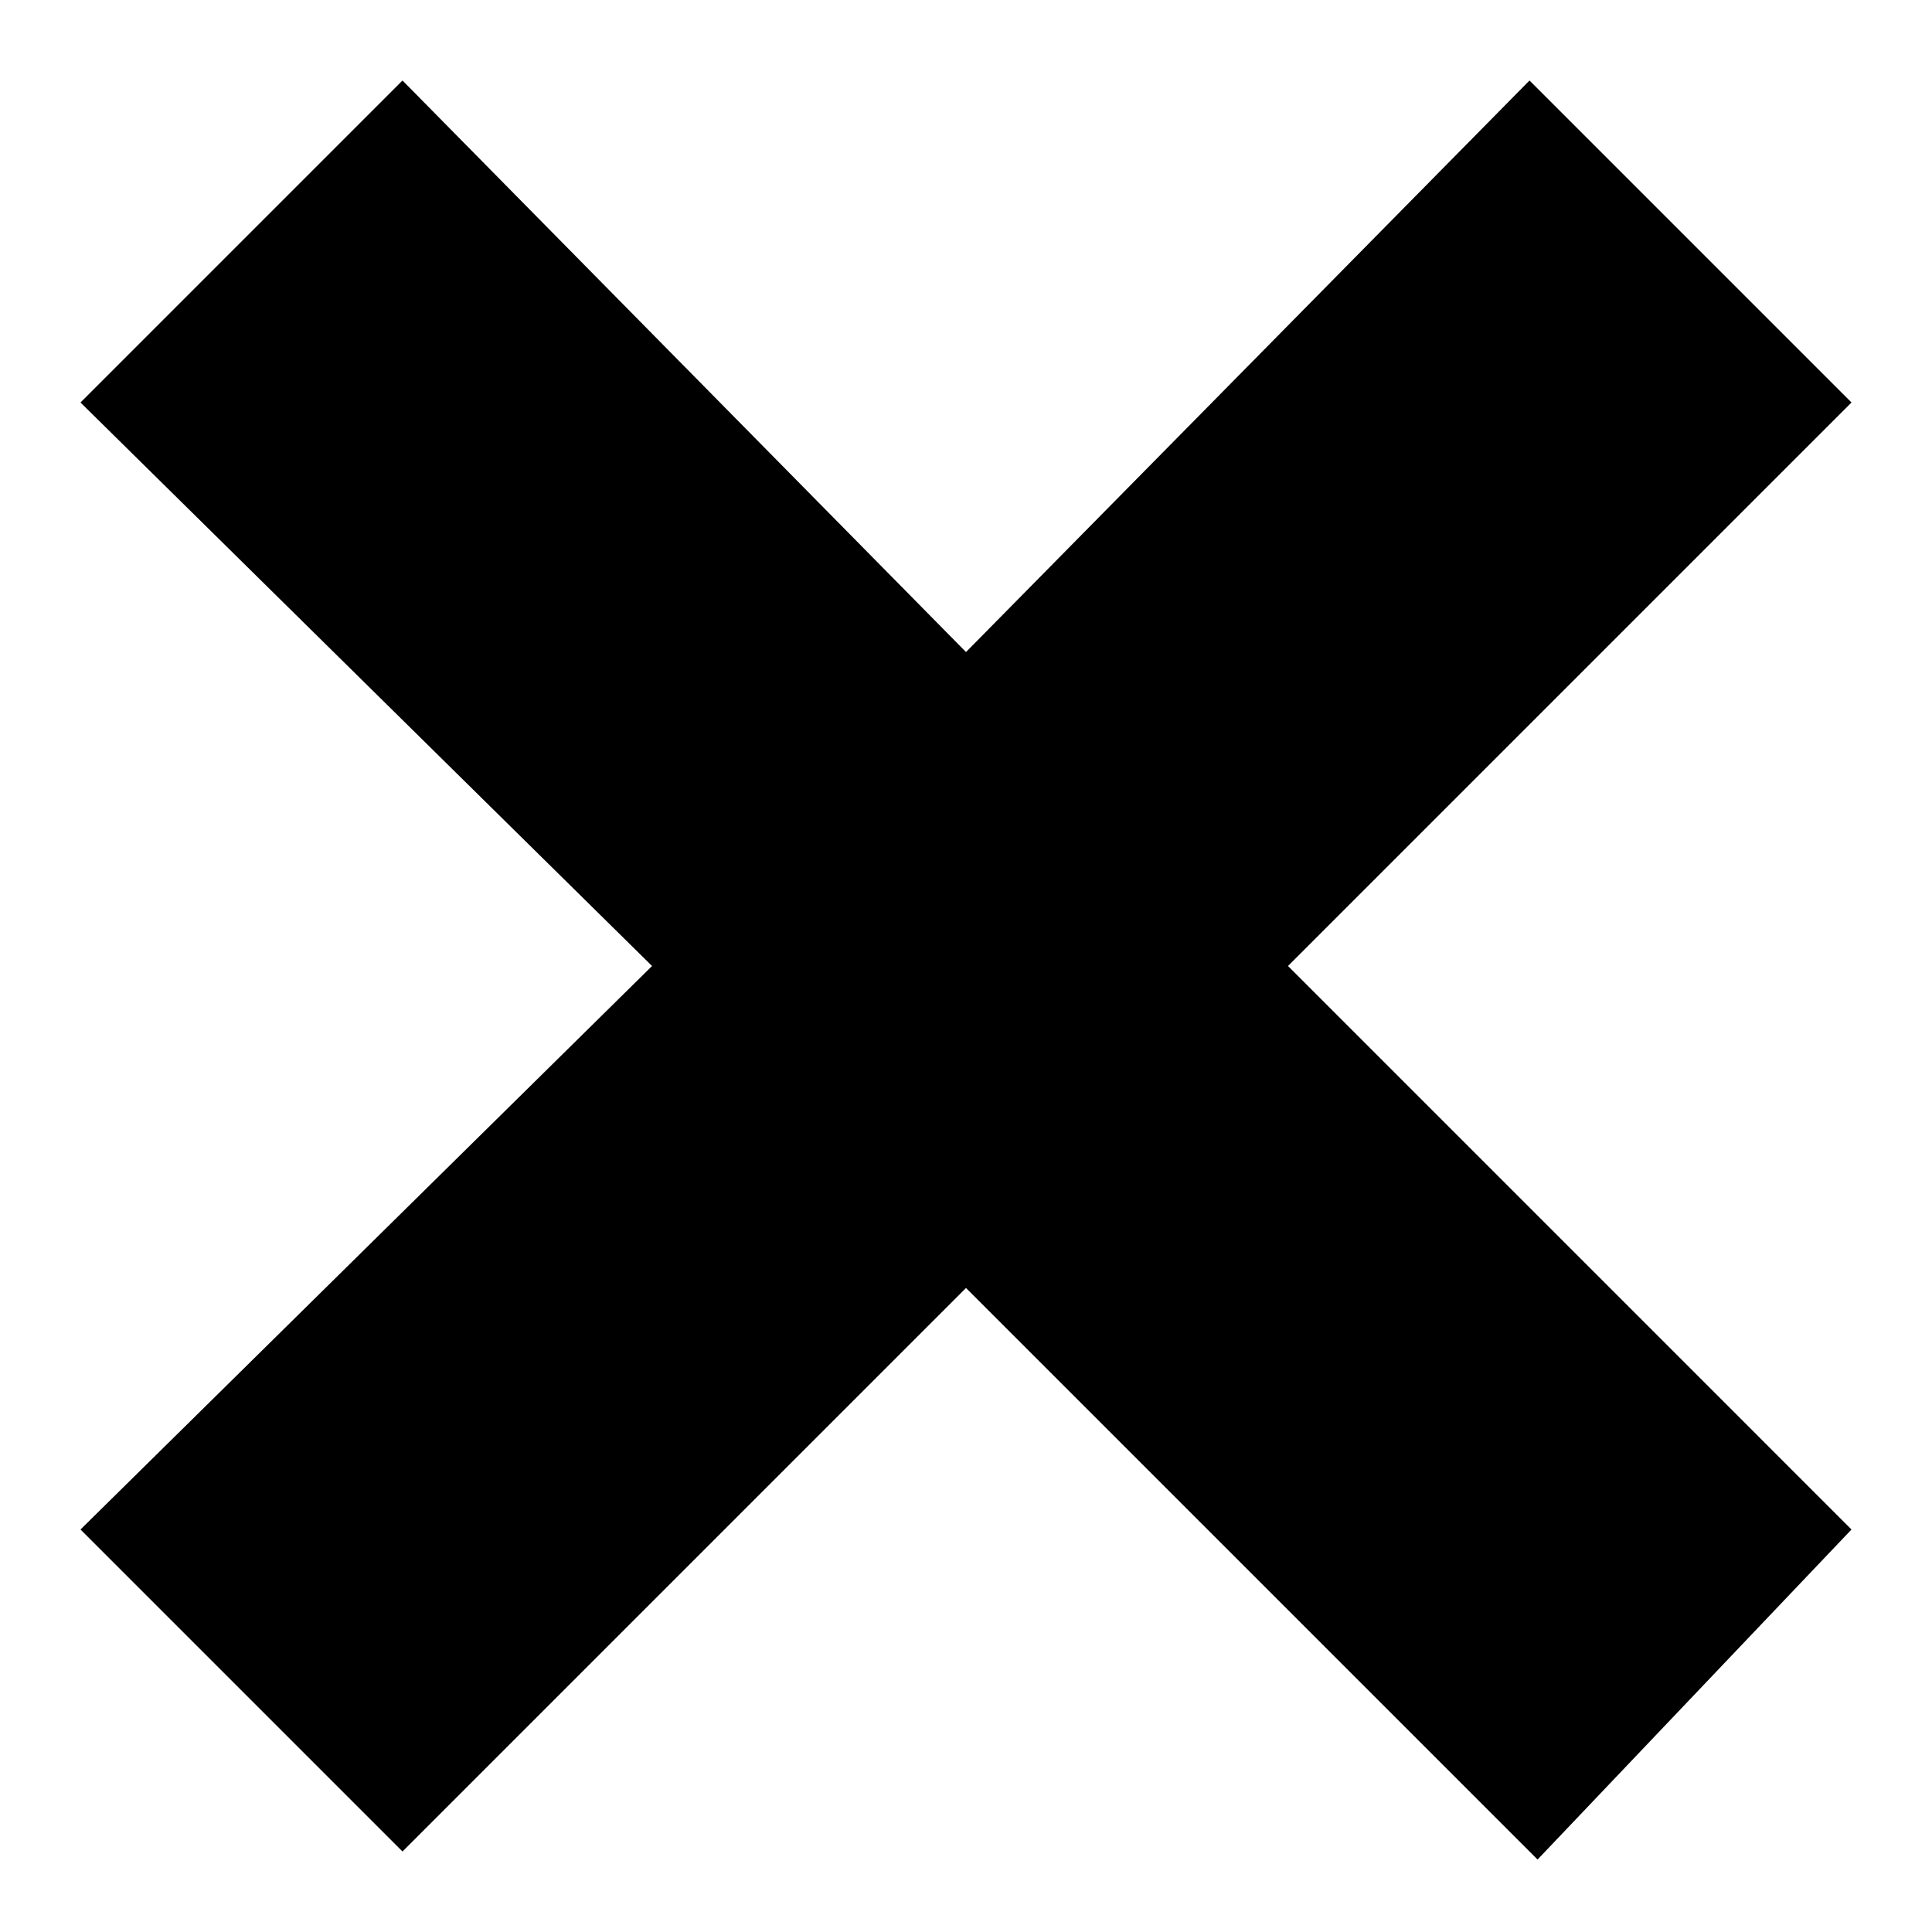
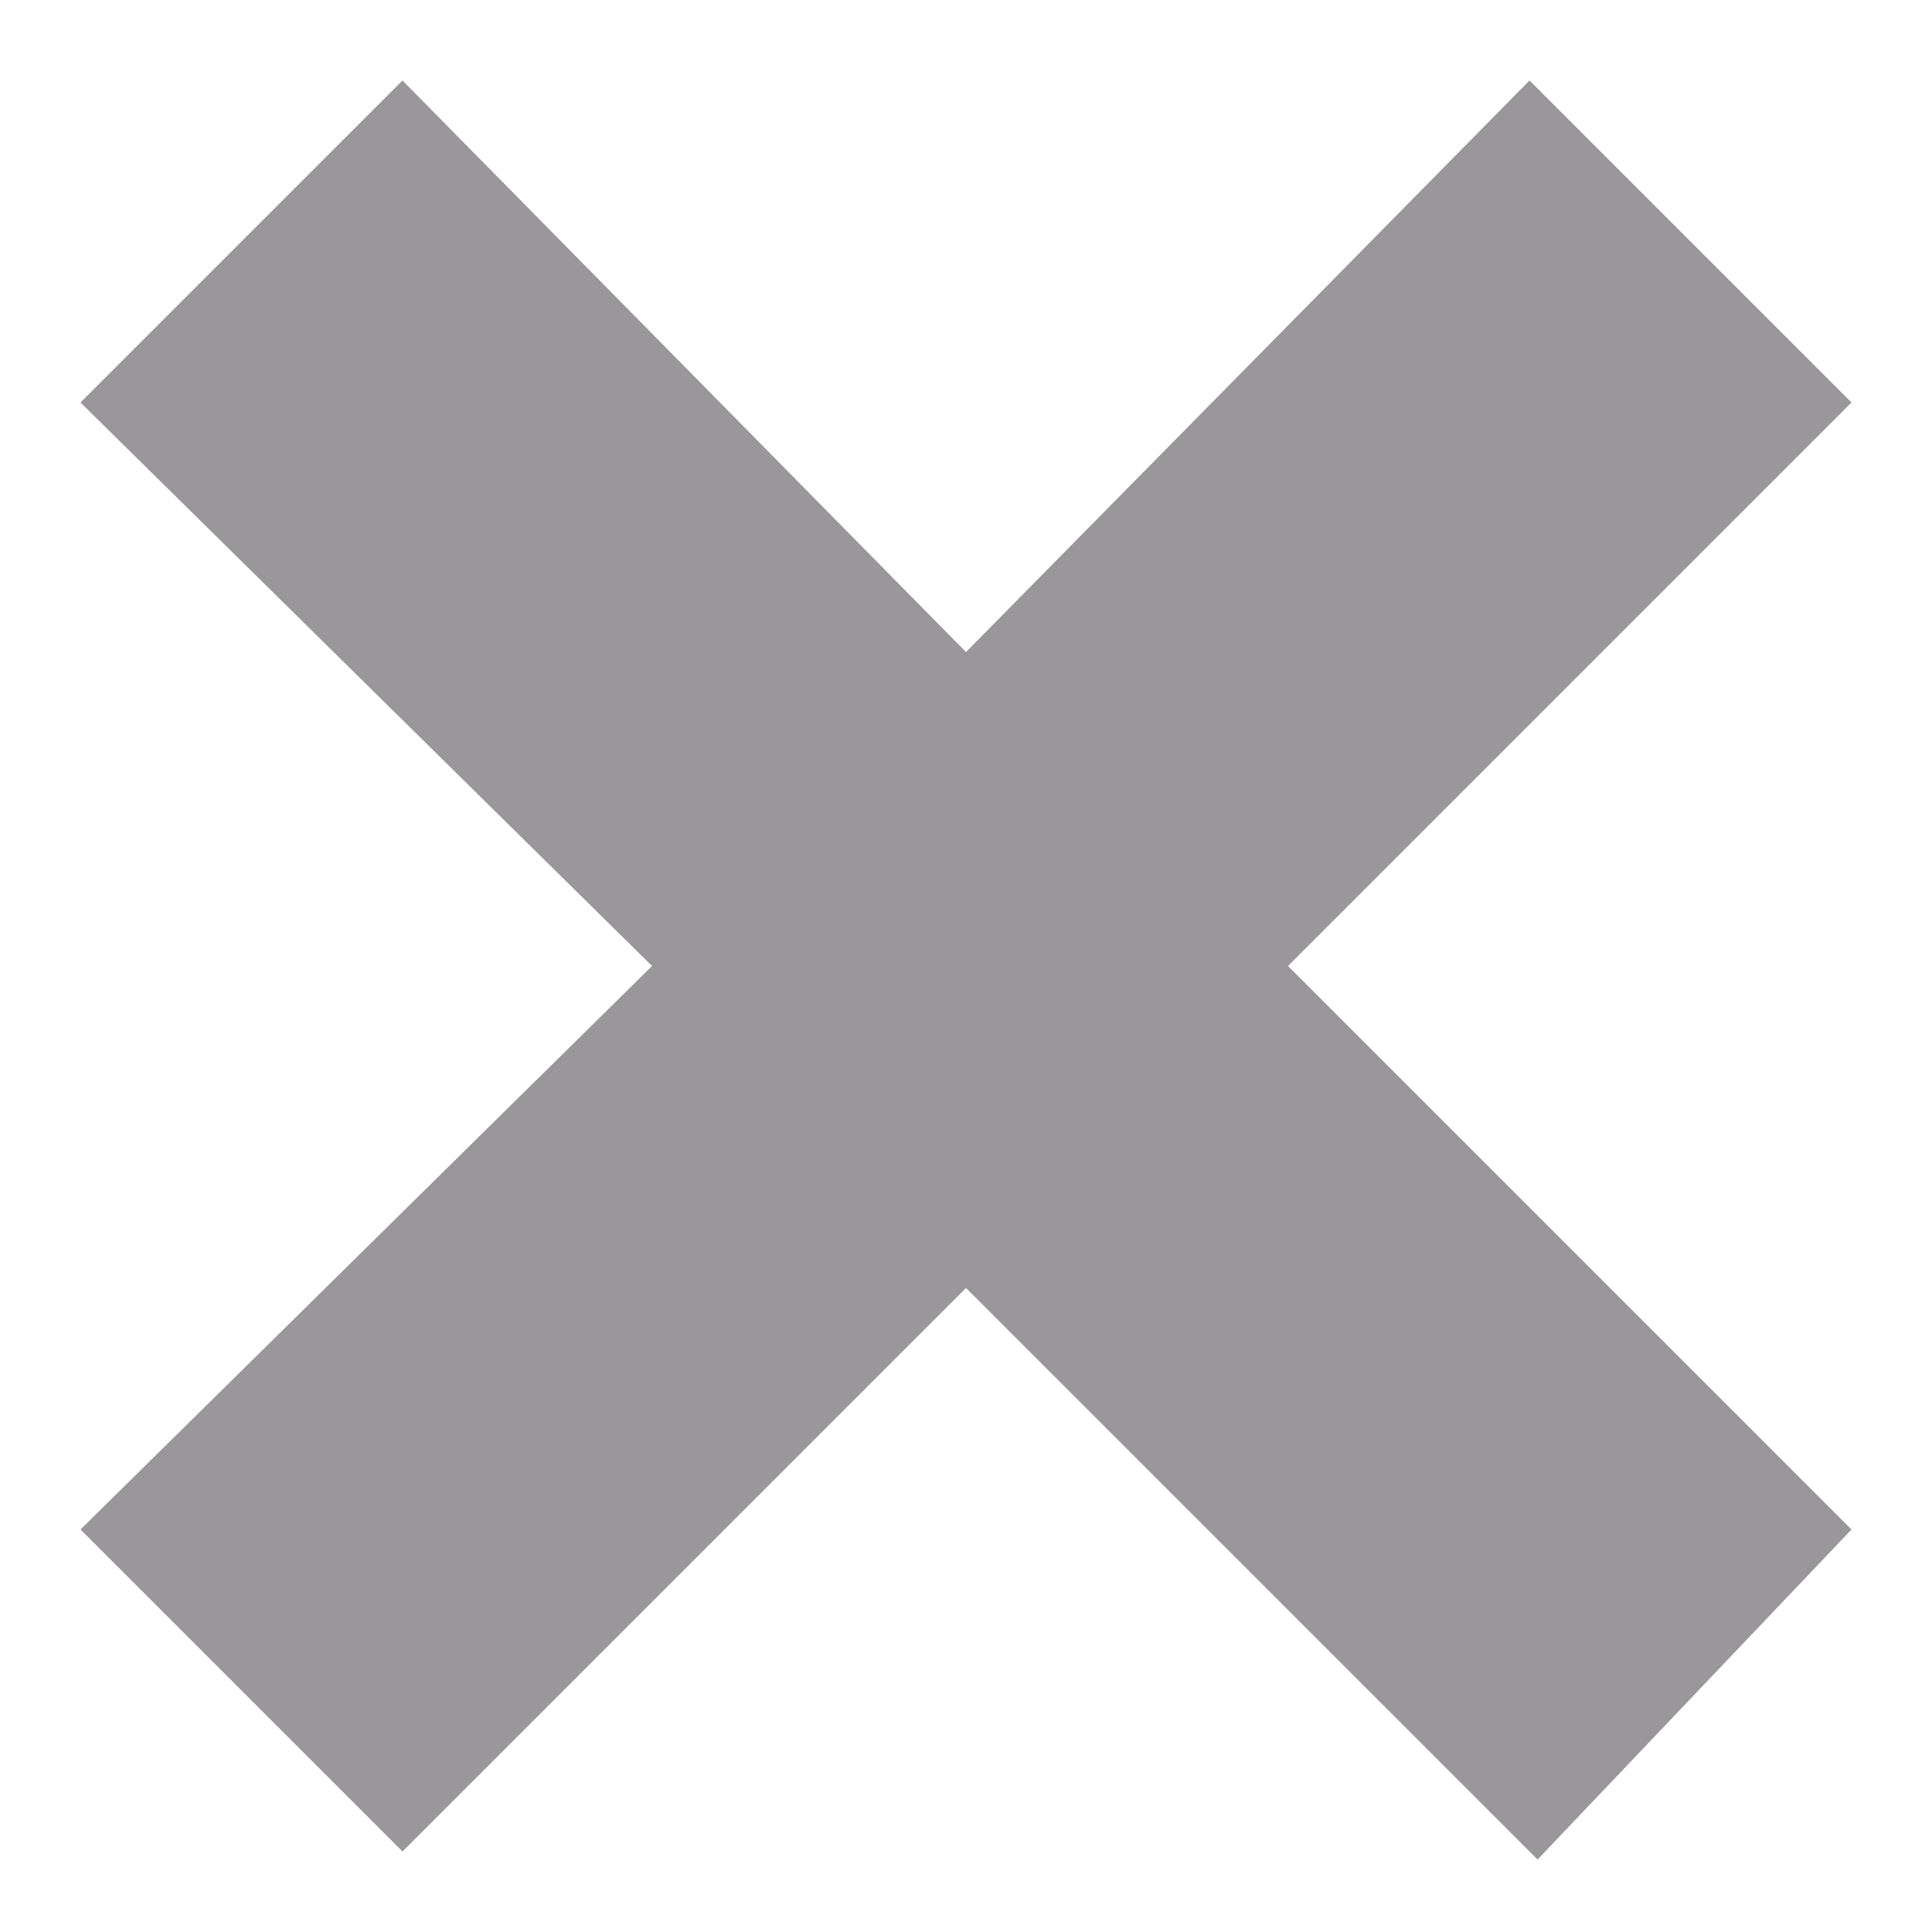
<svg xmlns="http://www.w3.org/2000/svg" version="1.1" x="0px" y="0px" viewBox="0 0 24 24" style="enable-background:new 0 0 24 24;" xml:space="preserve">
-   <polygon points="23,19 16,12 23,5 19,1 12,8.1 5,1 1,5 8.1,12 1,19 5,23 12,16 19.1,23.1 " />
+   <polygon fill="#999799" points="23,19 16,12 23,5 19,1 12,8.1 5,1 1,5 8.1,12 1,19 5,23 12,16 19.1,23.1 " />
</svg>
